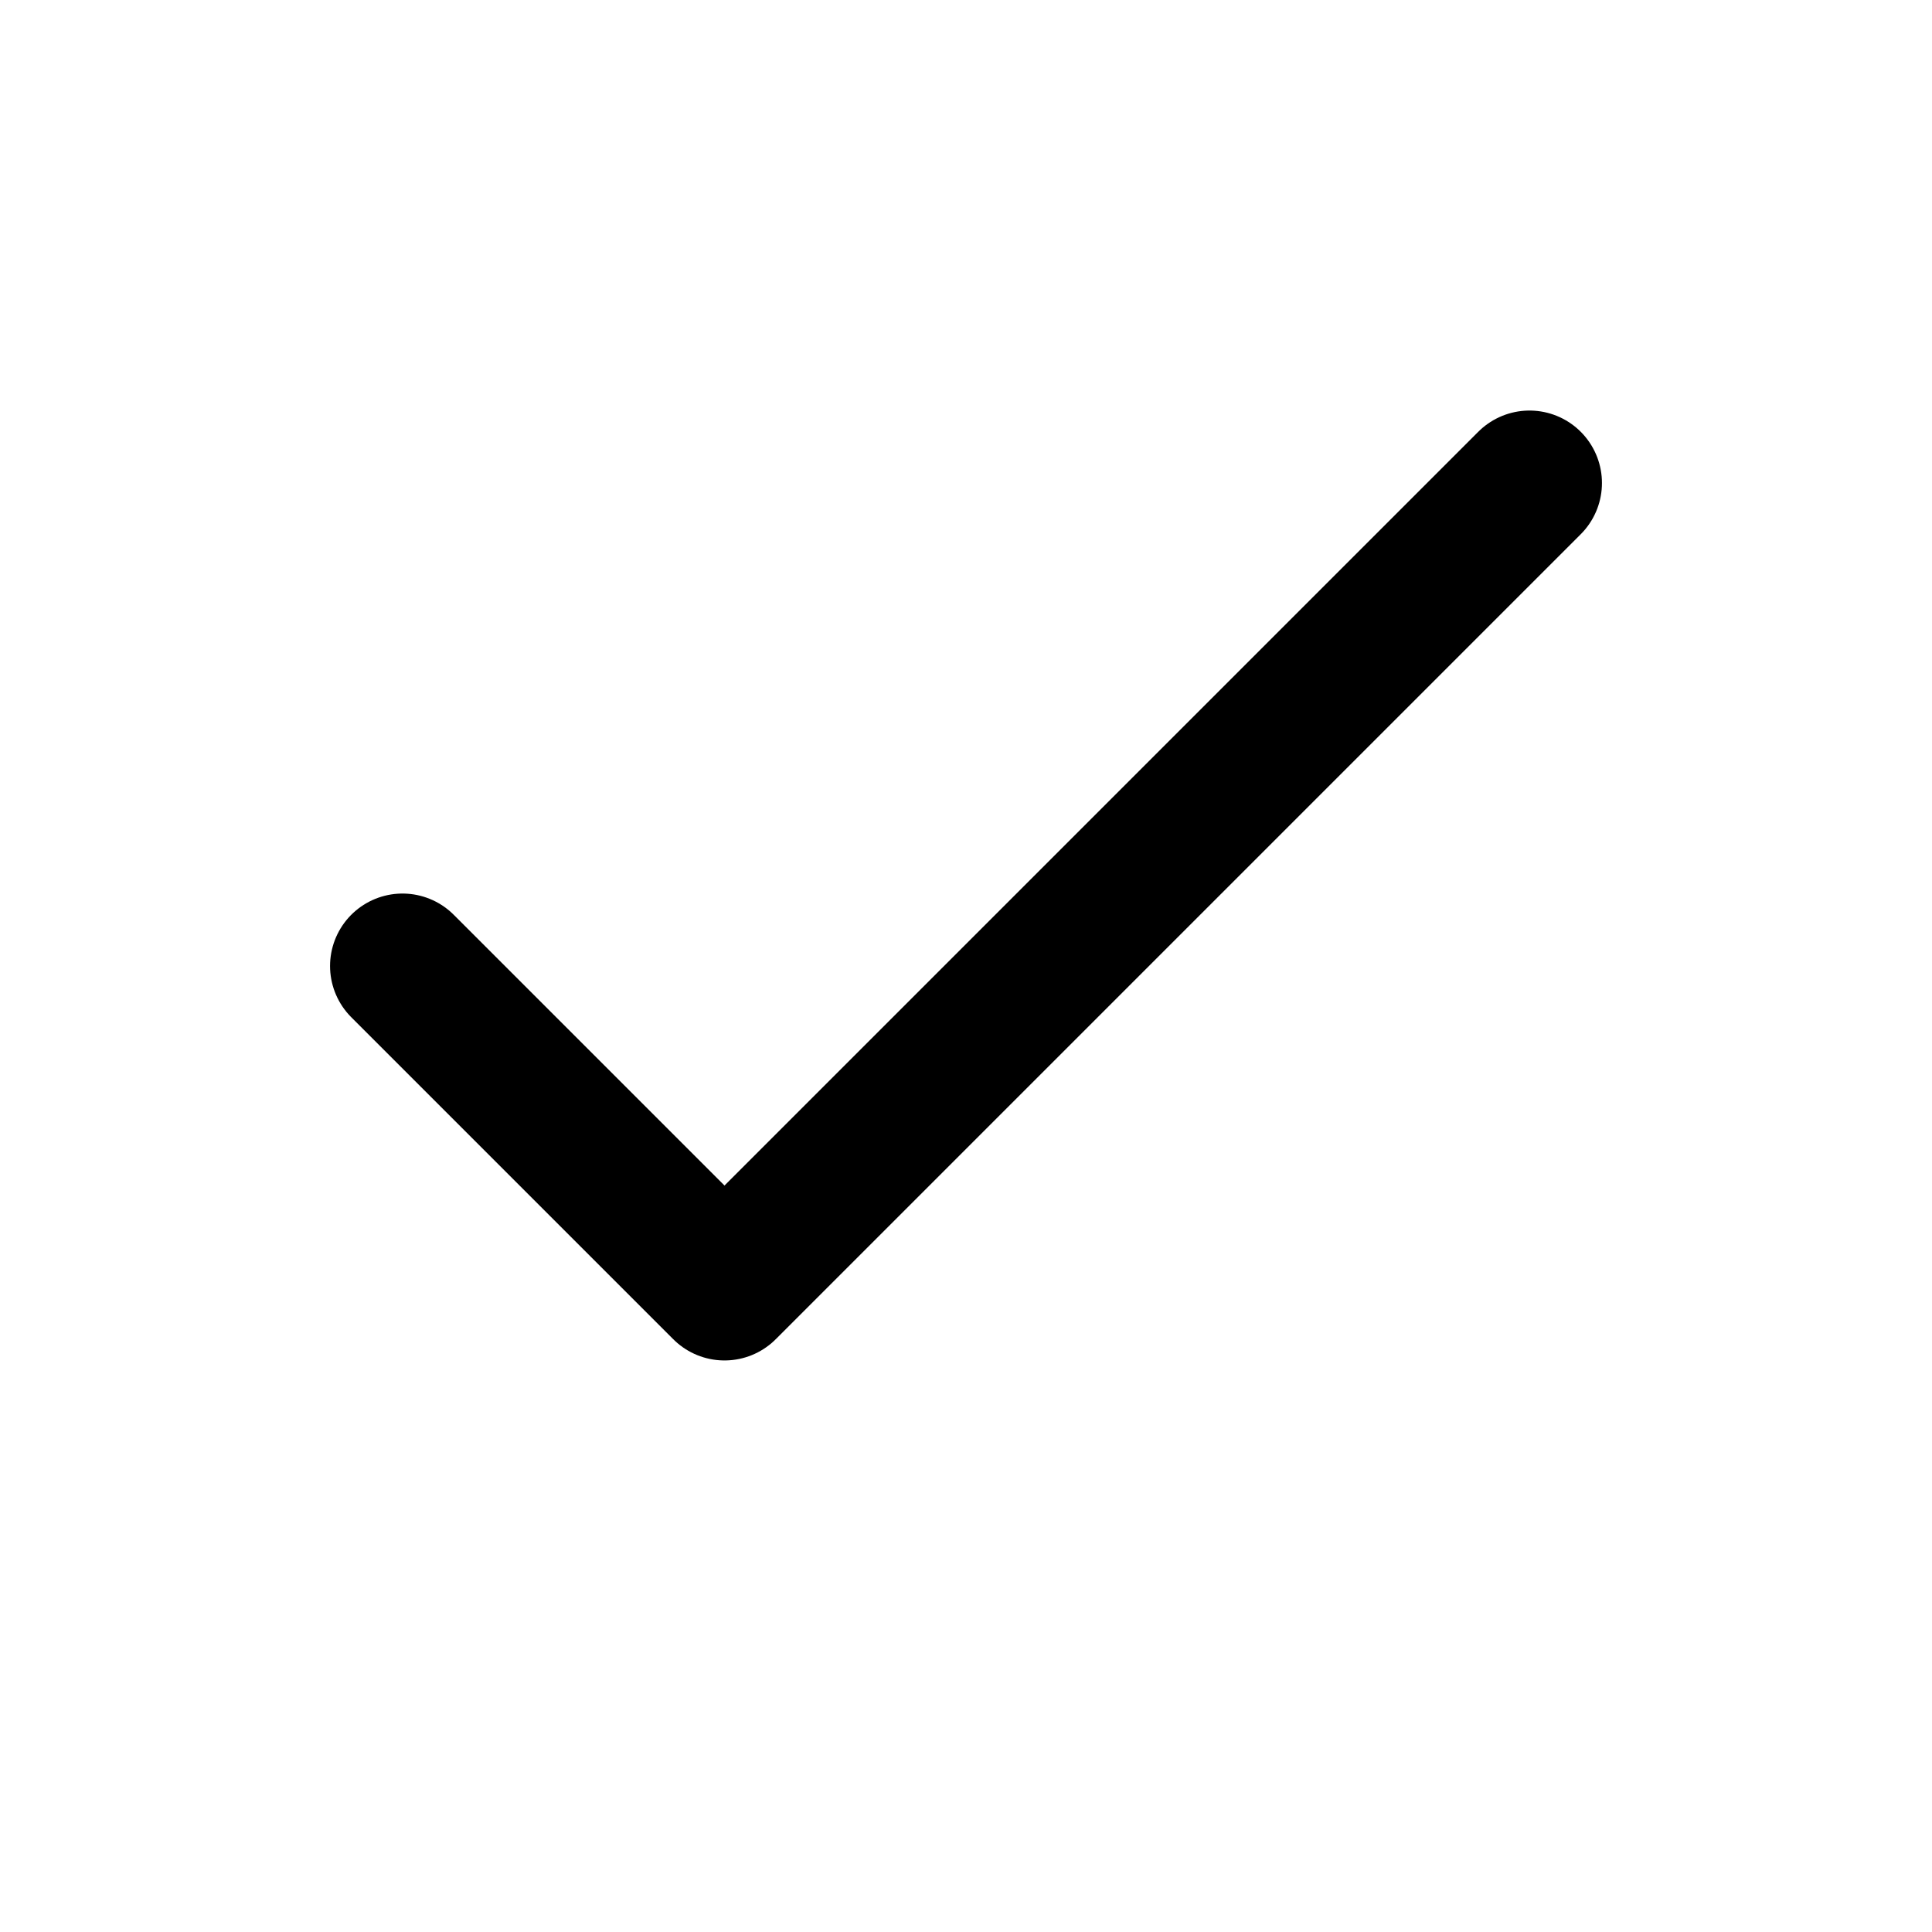
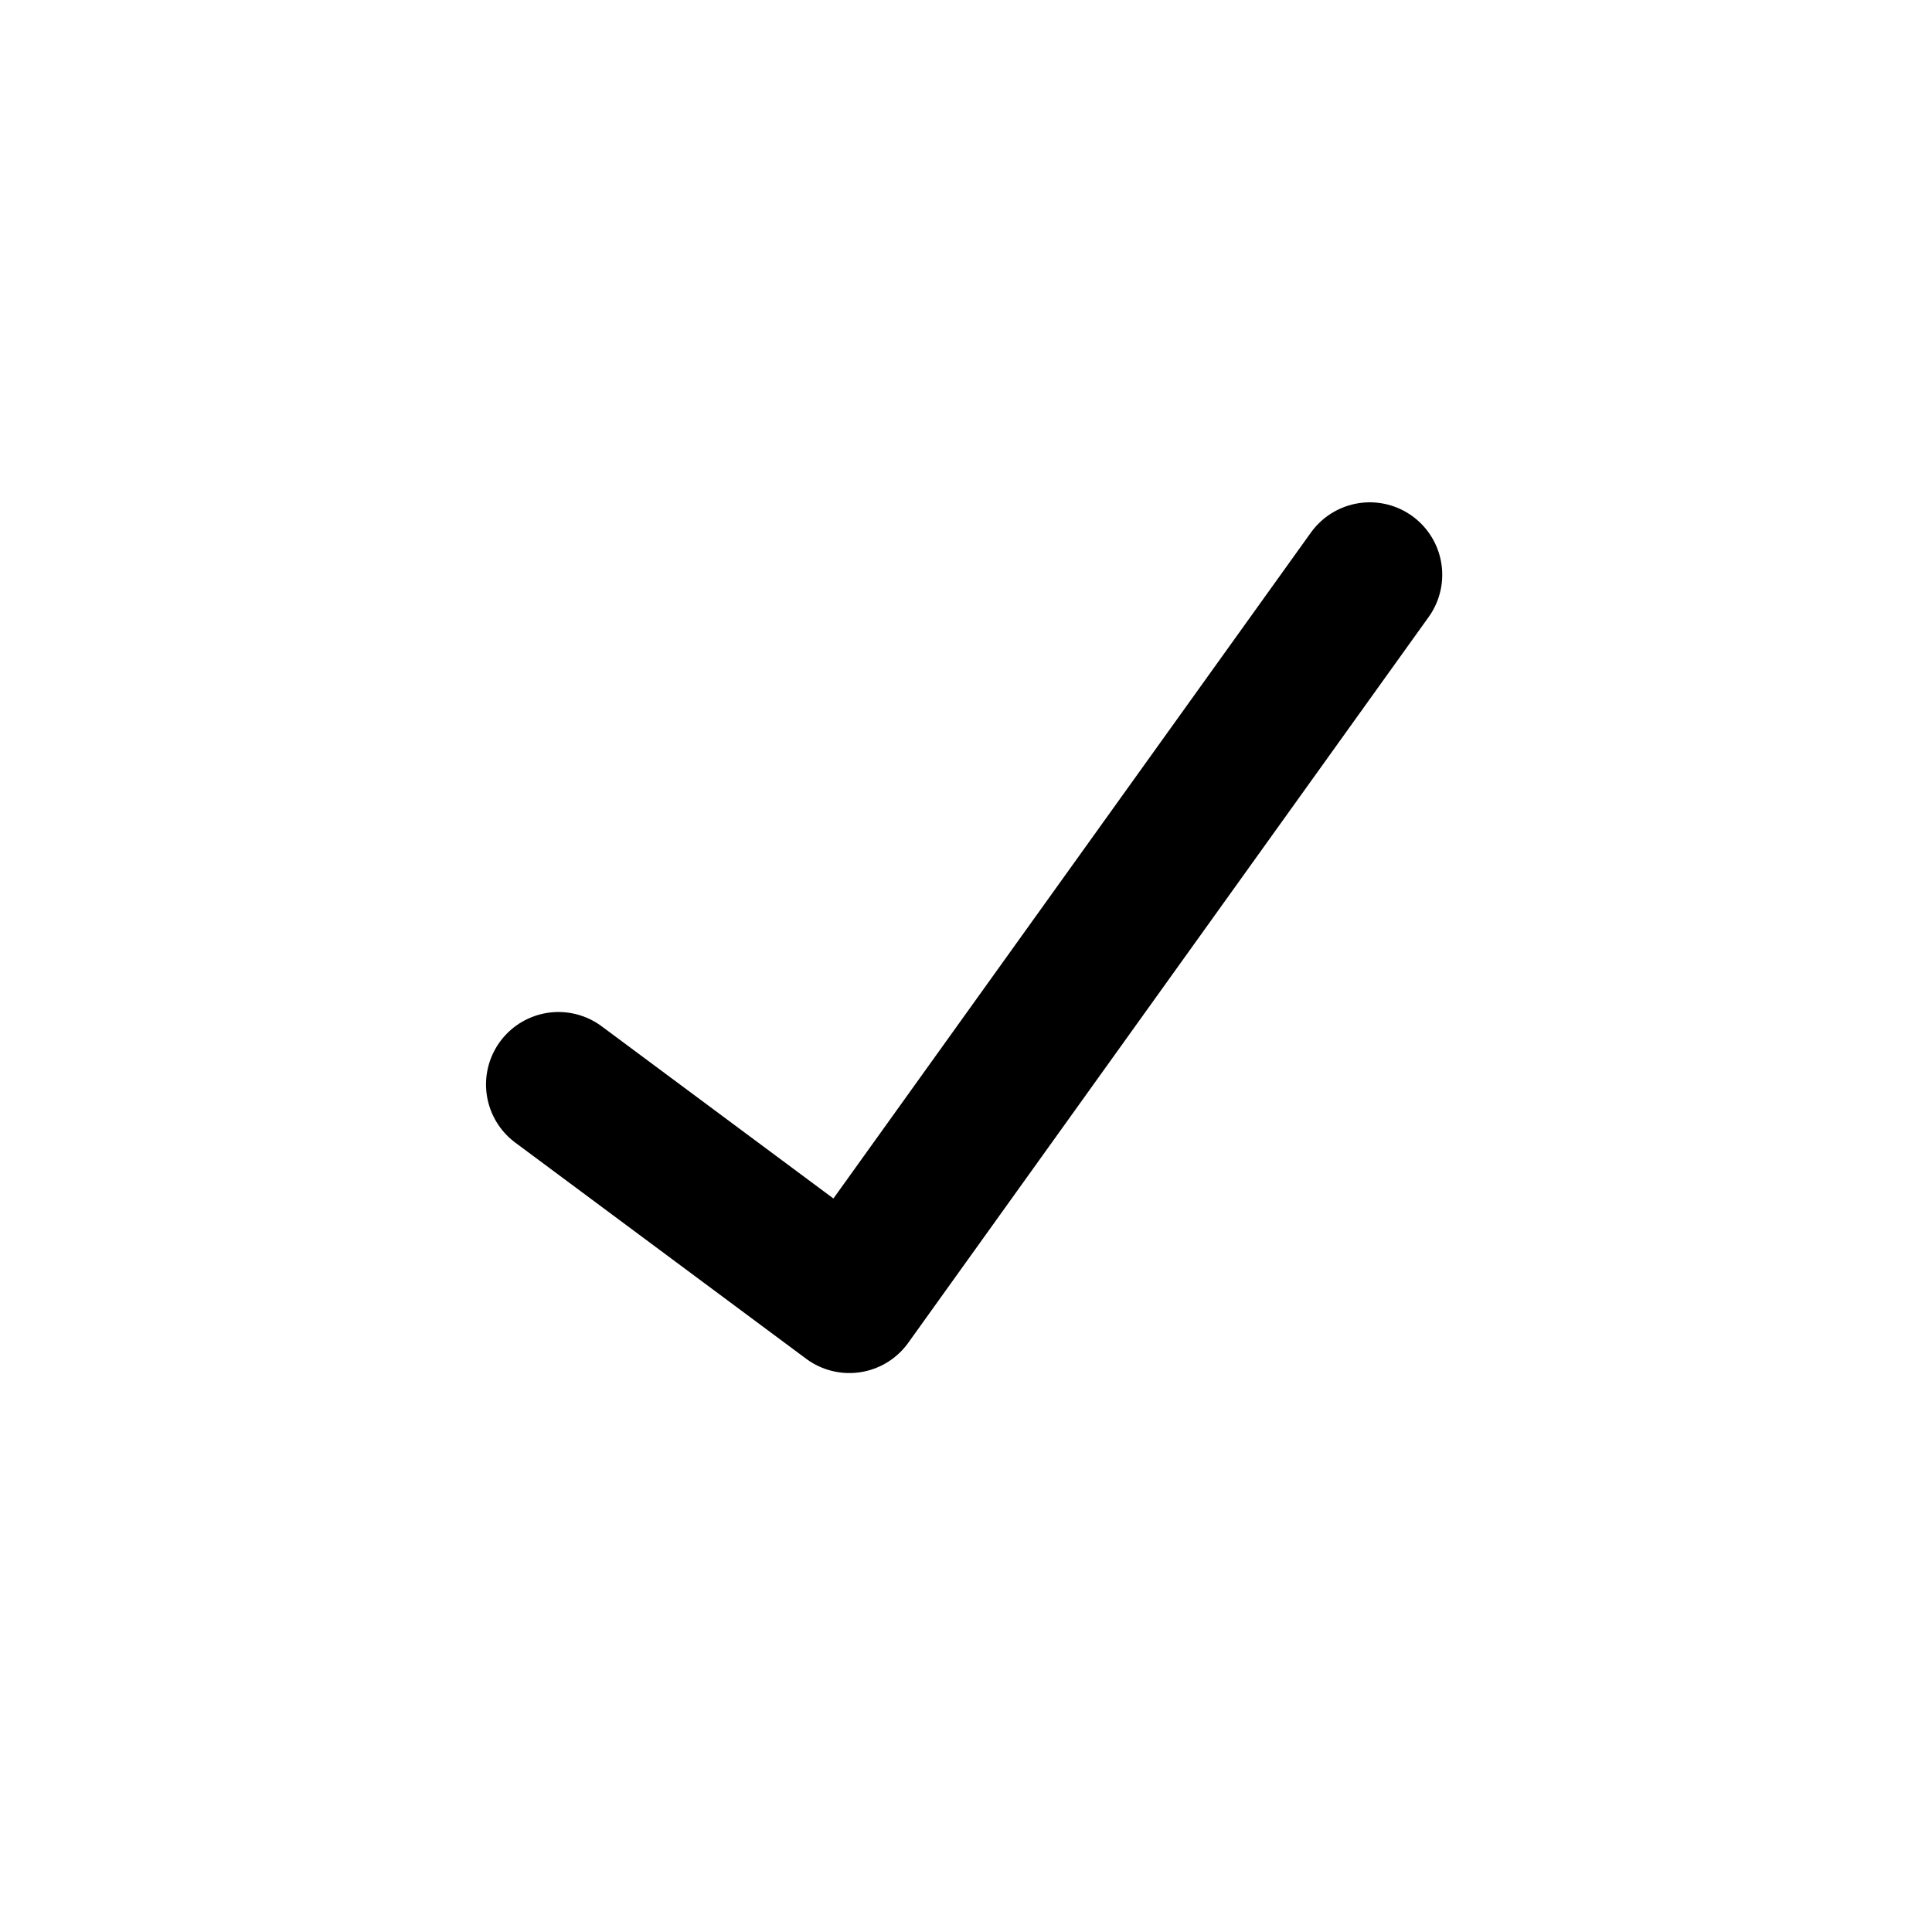
- <svg xmlns="http://www.w3.org/2000/svg" width="24" height="24" viewBox="0 0 24 24" fill="none" stroke="currentColor" stroke-width="1.8" stroke-linecap="round" stroke-linejoin="round">
-   <path d="m5 12 4 4L19 6" />
+ <svg xmlns="http://www.w3.org/2000/svg" width="16" height="16" viewBox="0 0 16 16" fill="none">
+   <path d="M4.625 8.981L7.034 10.771L11.344 4.76" stroke="black" stroke-width="1.2" stroke-linecap="round" stroke-linejoin="round" />
</svg>
